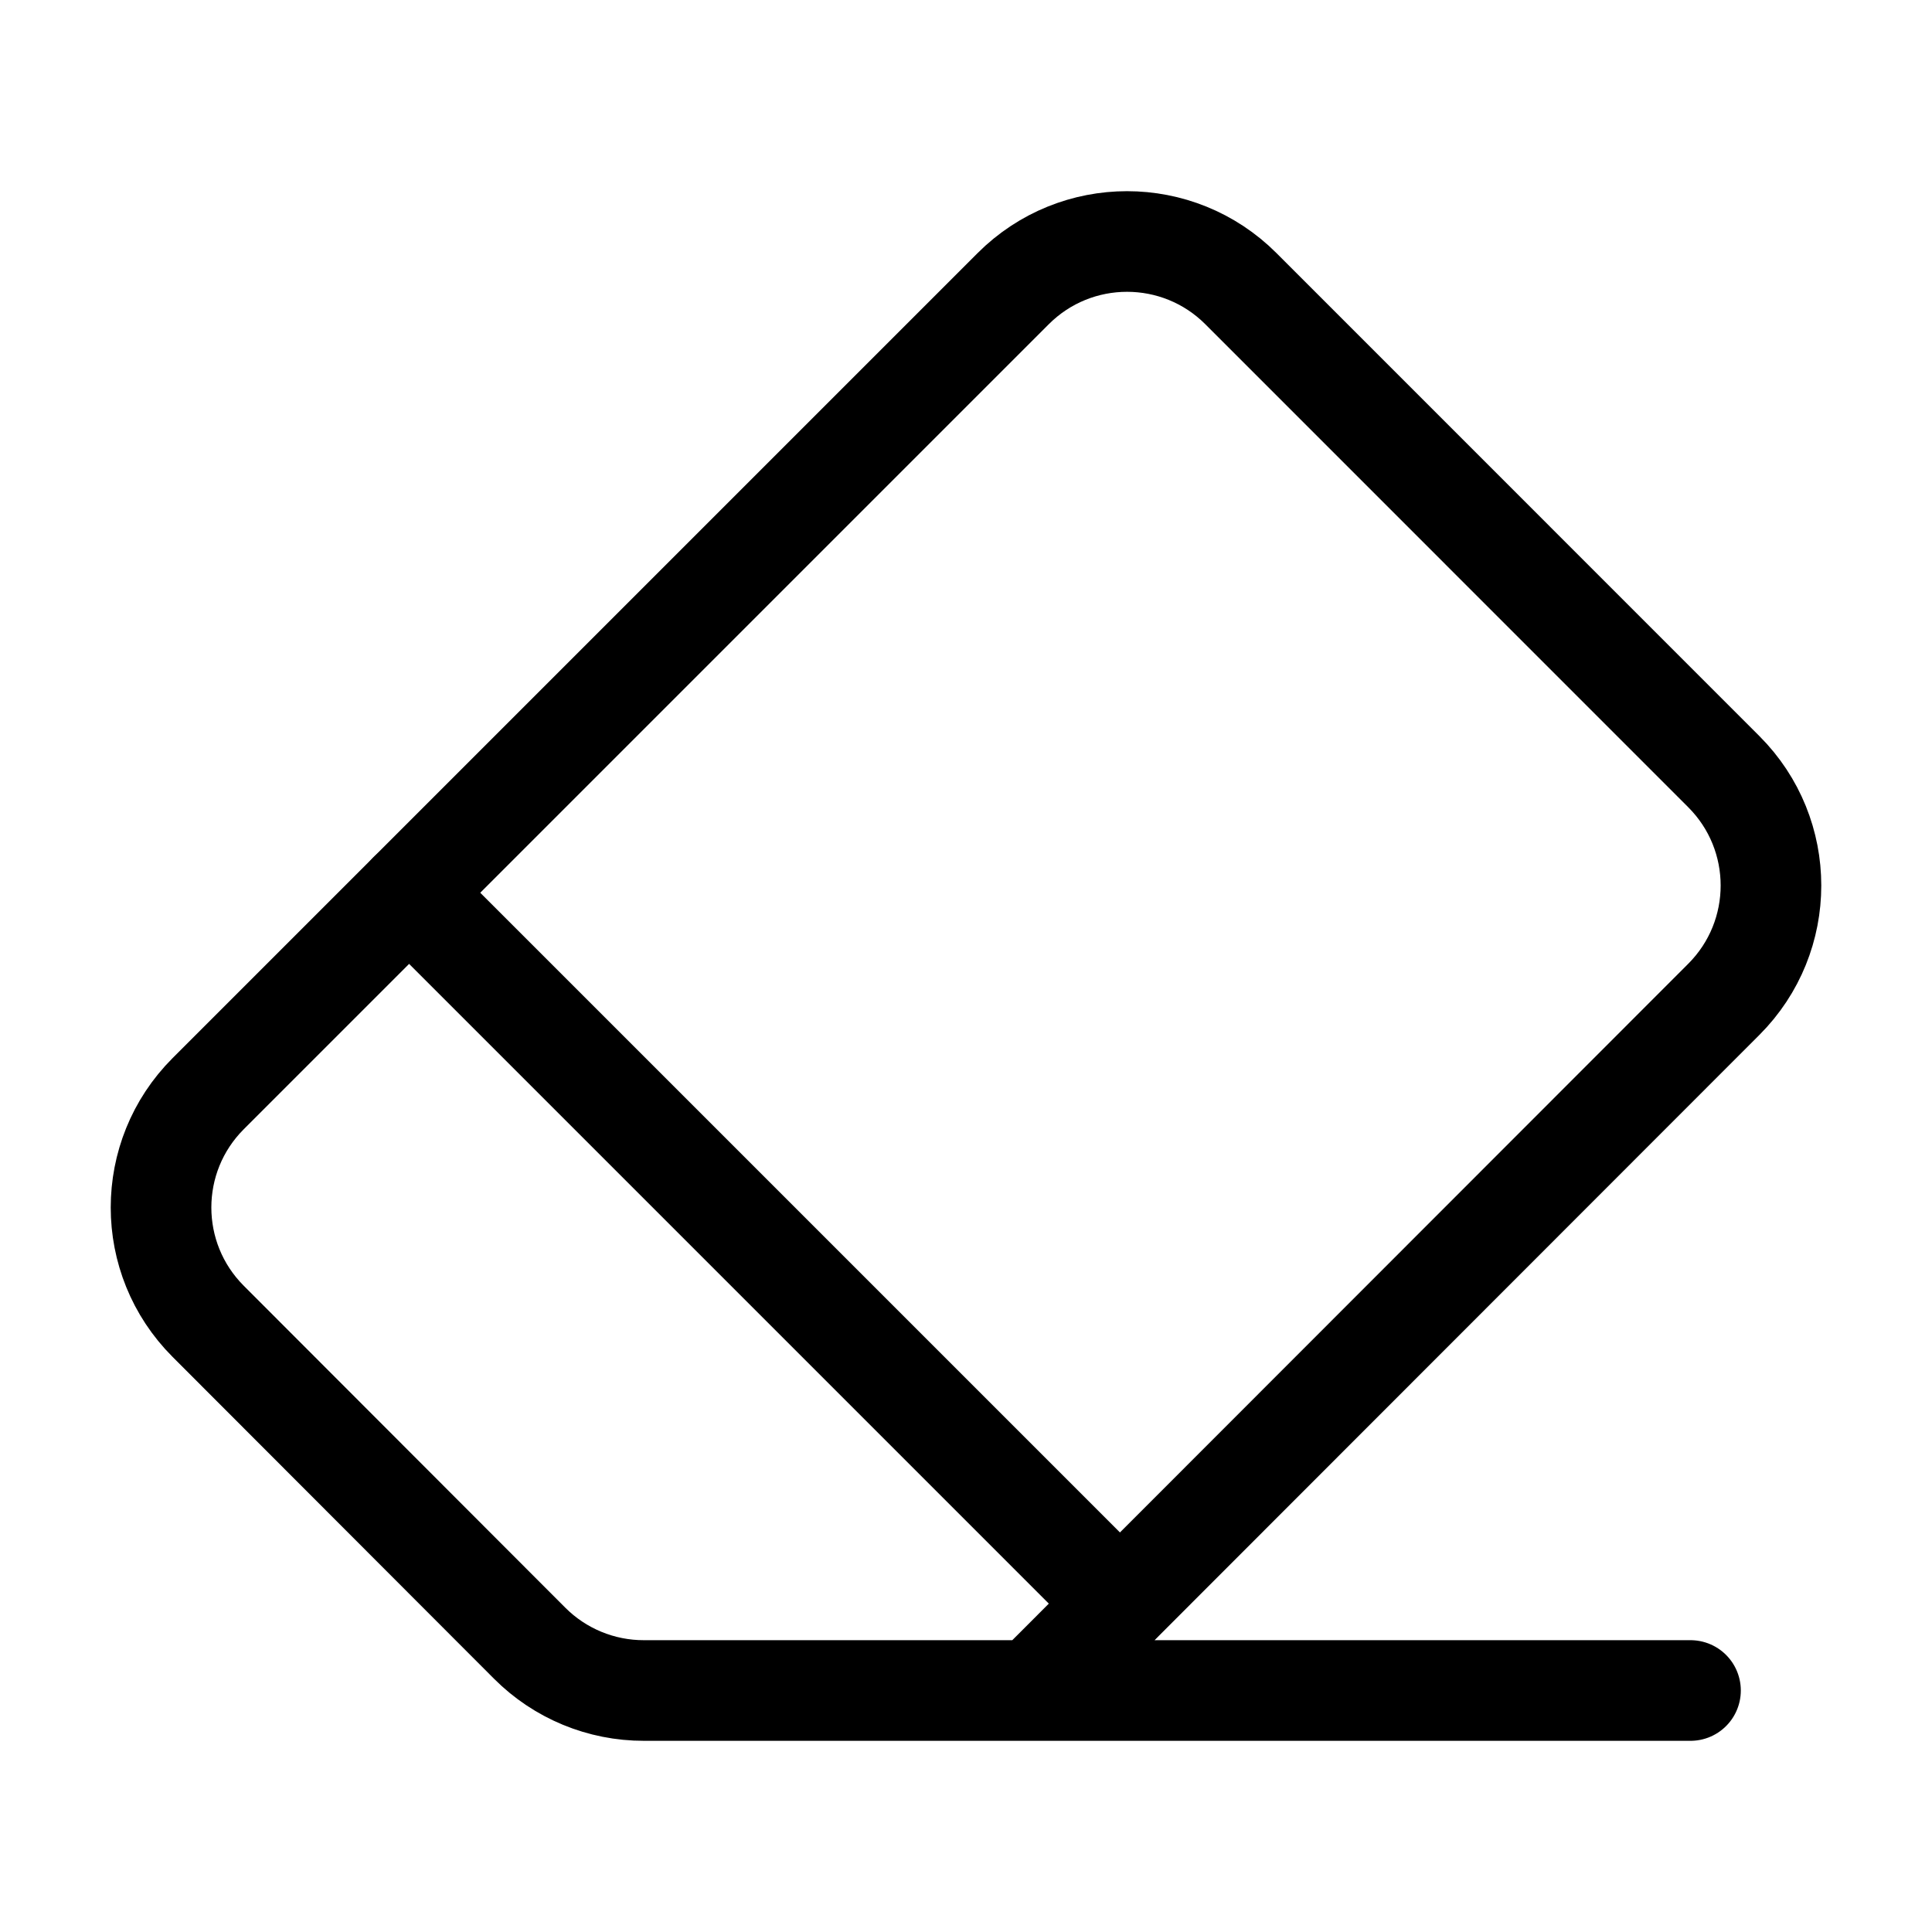
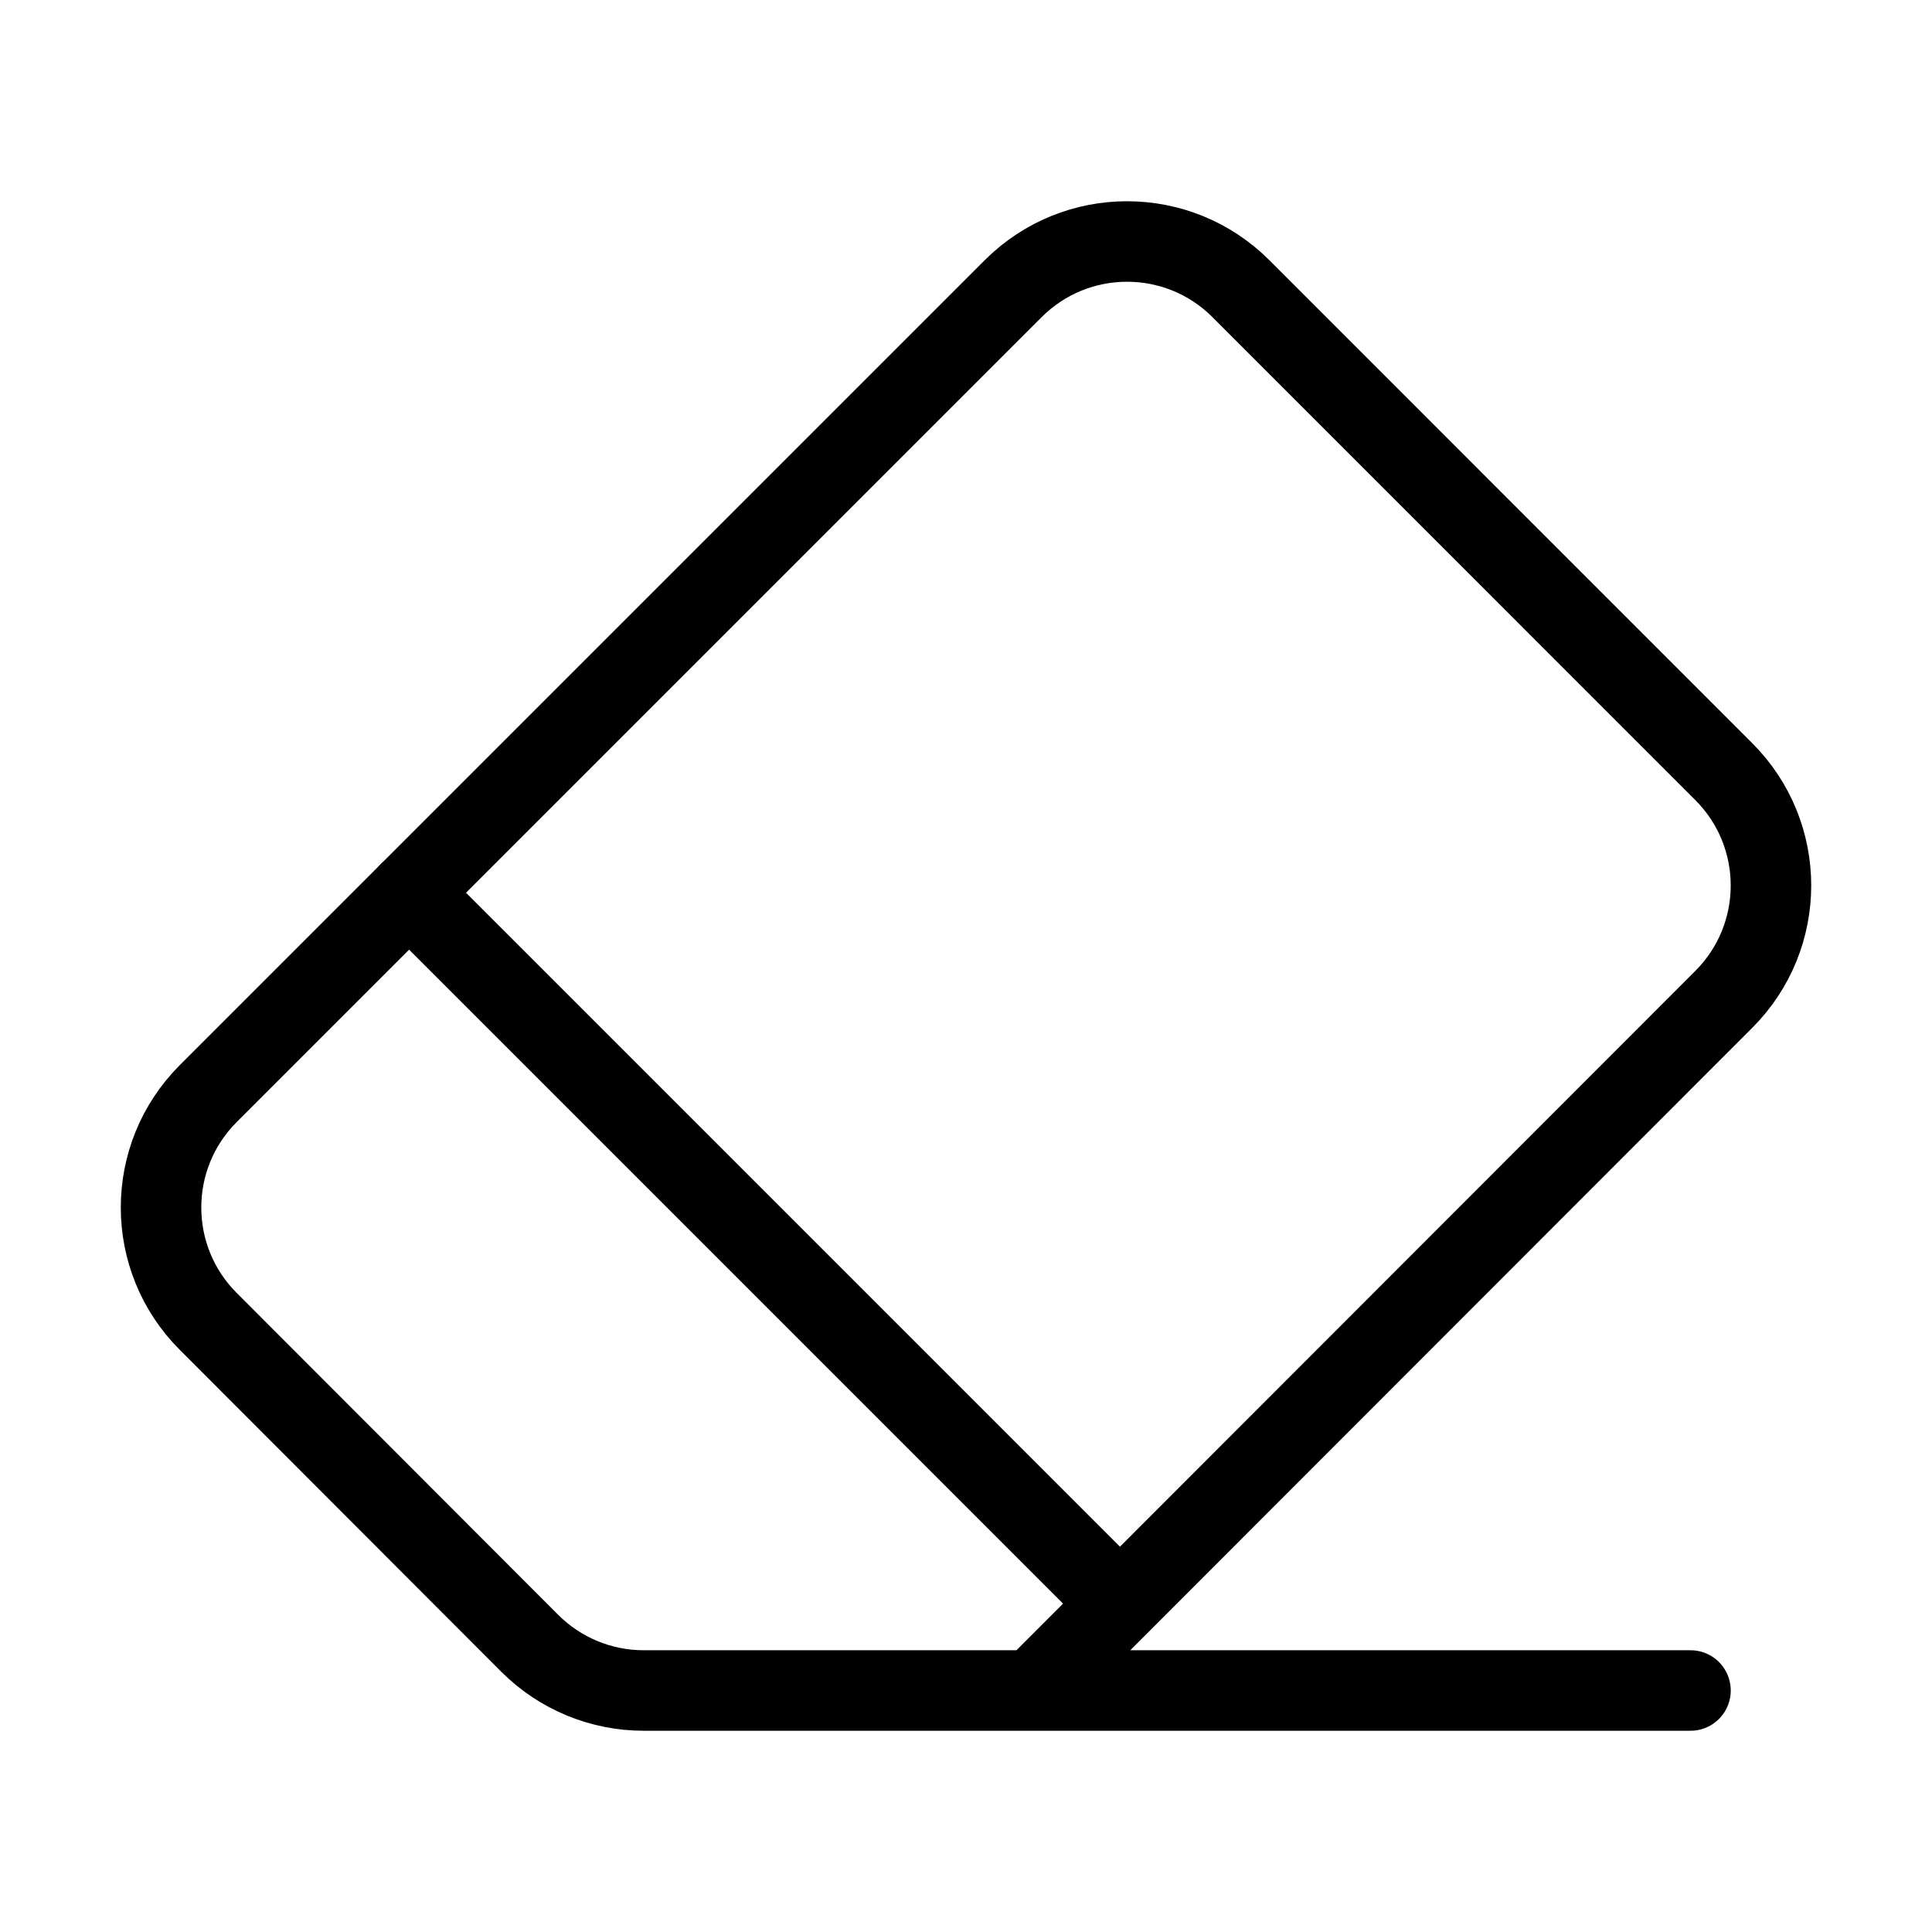
- <svg xmlns="http://www.w3.org/2000/svg" width="24" height="24" viewBox="0 0 24 24" fill="none" stroke="#000000" stroke-width="1.25" stroke-linecap="round" stroke-linejoin="round" class="lucide lucide-eraser-icon lucide-eraser">
+ <svg xmlns="http://www.w3.org/2000/svg" width="16" height="16" viewBox="0 0 24 24" fill="none" stroke="#000000" stroke-width="1" stroke-linecap="round" stroke-linejoin="round" class="lucide lucide-eraser-icon lucide-eraser">
  <path d="M21 21H8a2 2 0 0 1-1.42-.587l-3.994-3.999a2 2 0 0 1 0-2.828l10-10a2 2 0 0 1 2.829 0l5.999 6a2 2 0 0 1 0 2.828L12.834 21" />
  <path d="m5.082 11.09 8.828 8.828" />
</svg>
